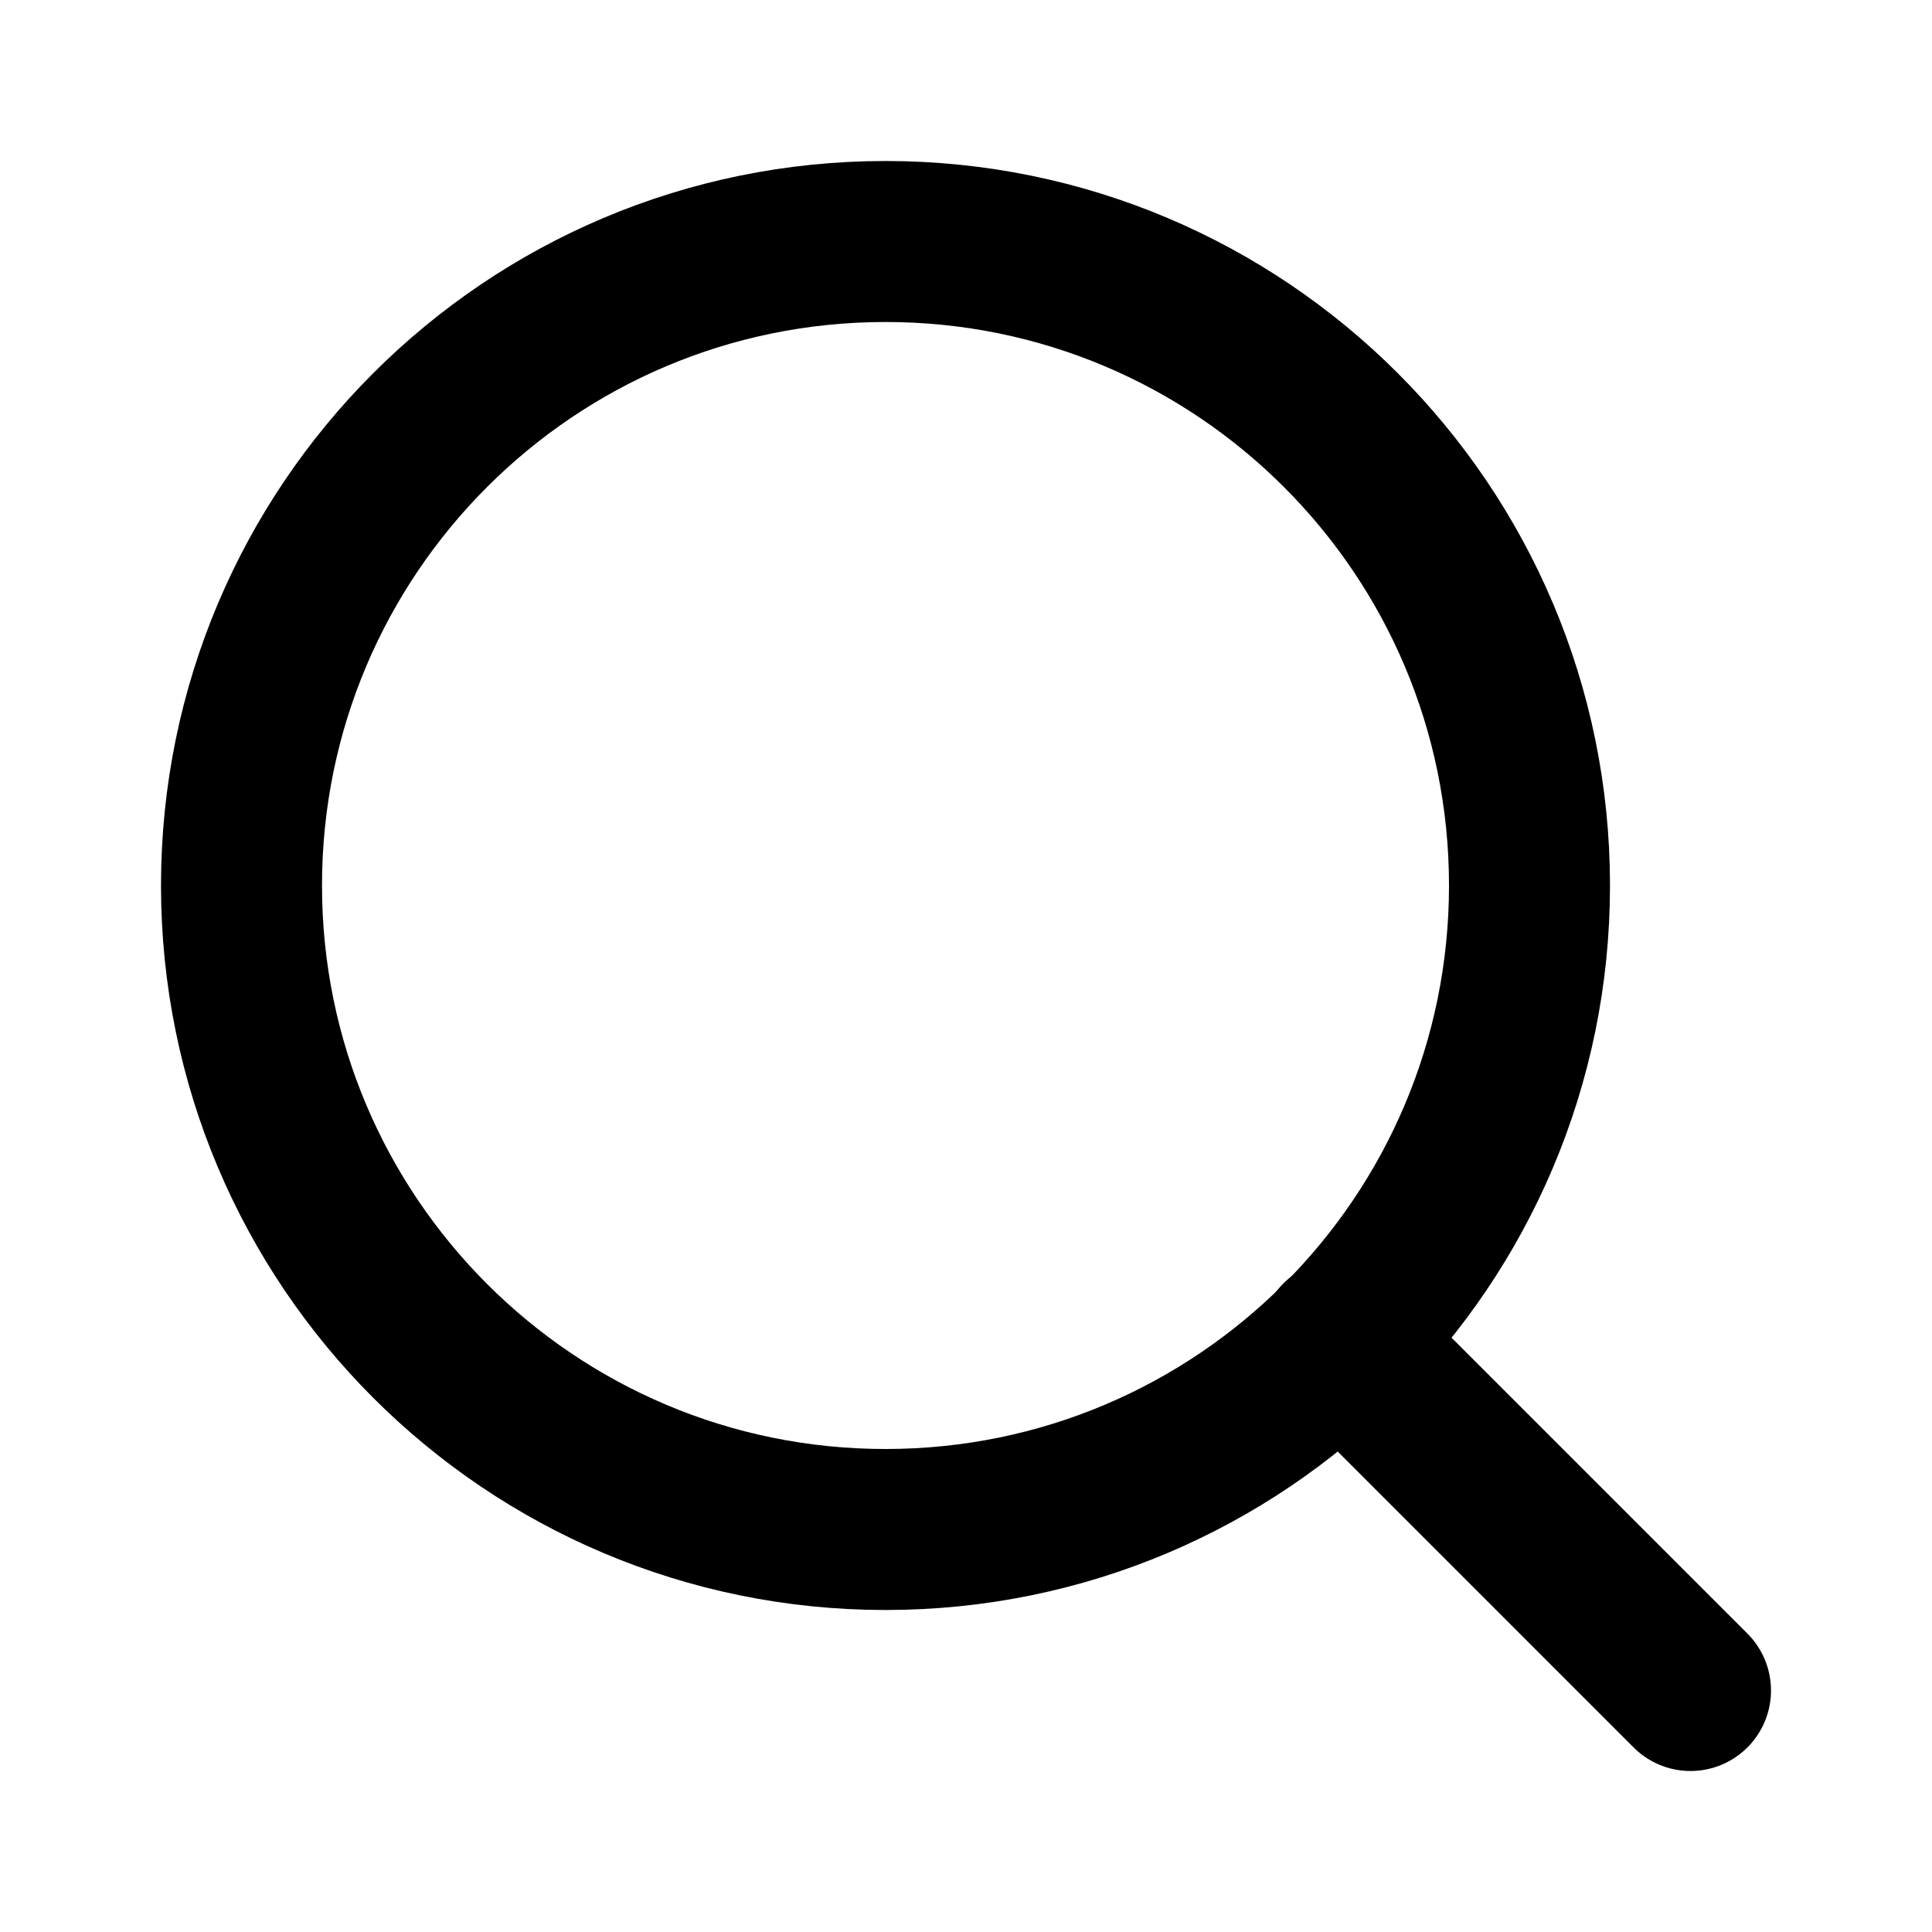
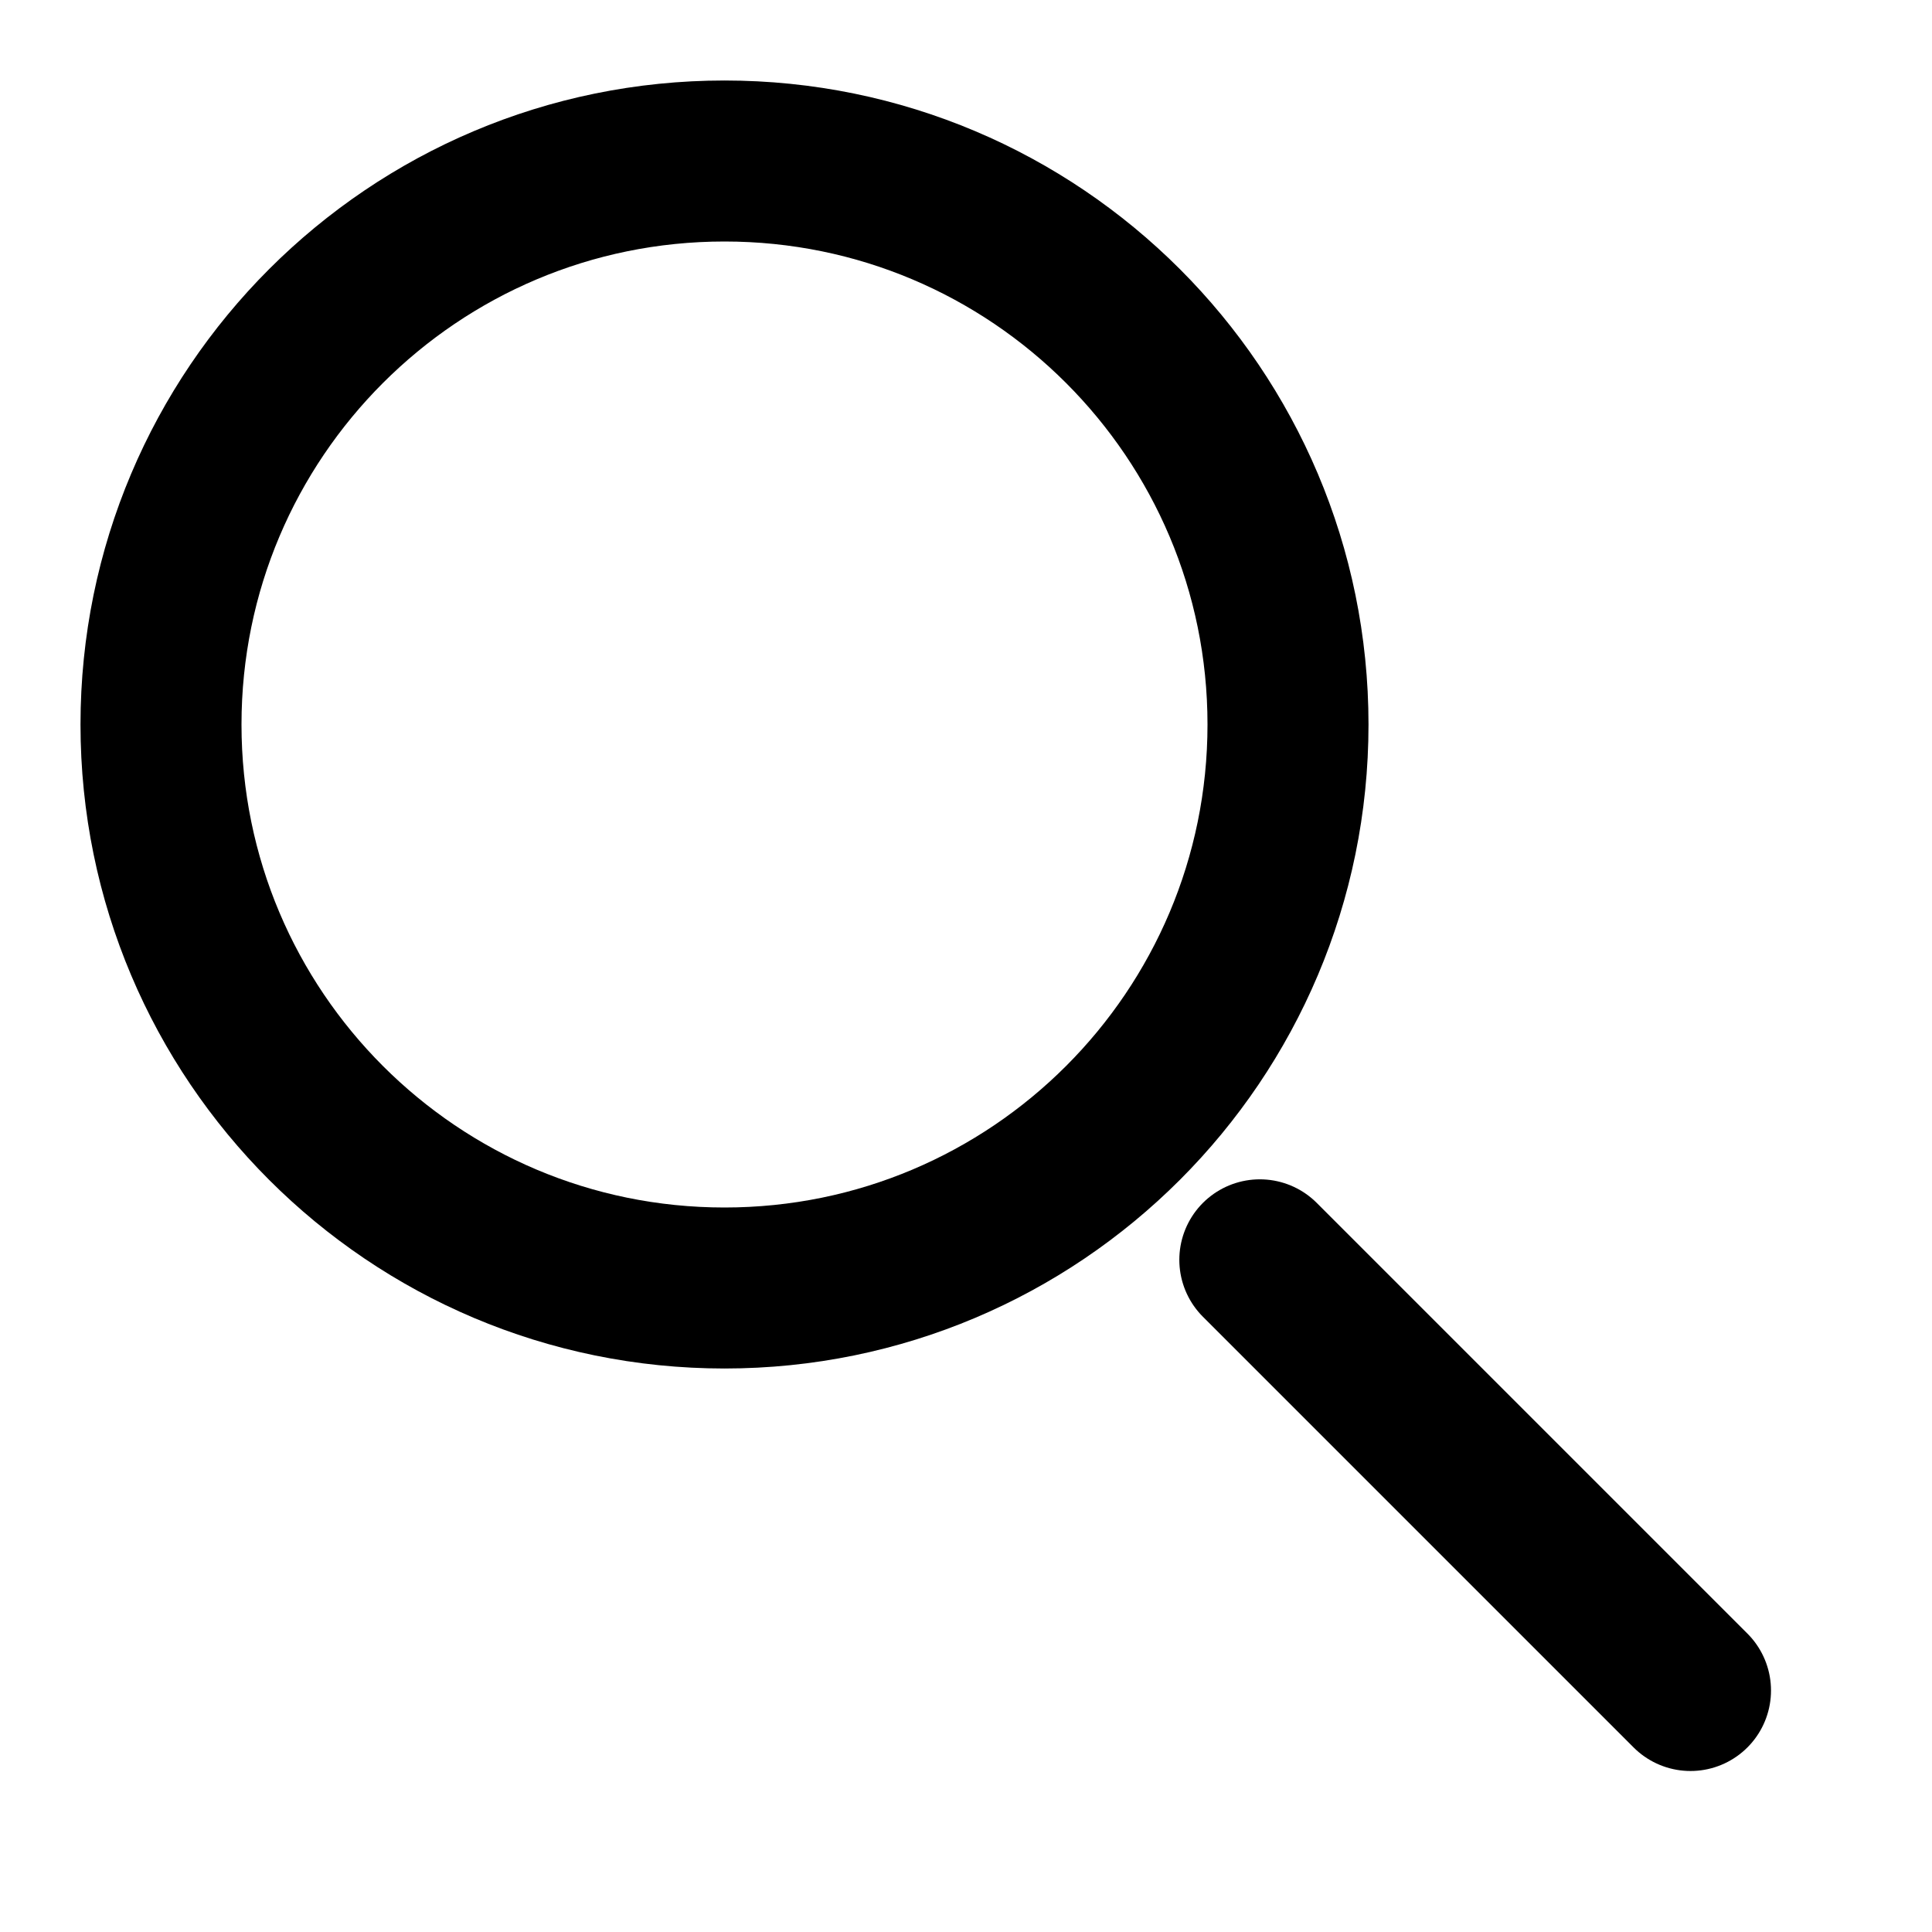
- <svg xmlns="http://www.w3.org/2000/svg" viewBox="0 0 24 24" class="feather feather-search">
-   <circle fill="none" stroke="currentColor" stroke-width="2" stroke-linecap="round" stroke-linejoin="round" cx="11" cy="11" r="8" />
-   <line fill="none" stroke="currentColor" stroke-width="2" stroke-linecap="round" stroke-linejoin="round" x1="21" y1="21" x2="16.65" y2="16.65" />
+ <svg xmlns="http://www.w3.org/2000/svg" viewBox="0 0 24 24">
+   <path fill="none" d="M9 16C12.866 16 16 12.866 16 9C16 5.134 12.866 2 9 2C5.134 2 2 5.134 2 9C2 12.866 5.134 16 9 16Z" stroke="black" stroke-width="2" stroke-linecap="round" stroke-linejoin="round" />
+   <path fill="none" d="M21 21L15.65 15.65" stroke="black" stroke-width="2" stroke-linecap="round" stroke-linejoin="round" />
</svg>
